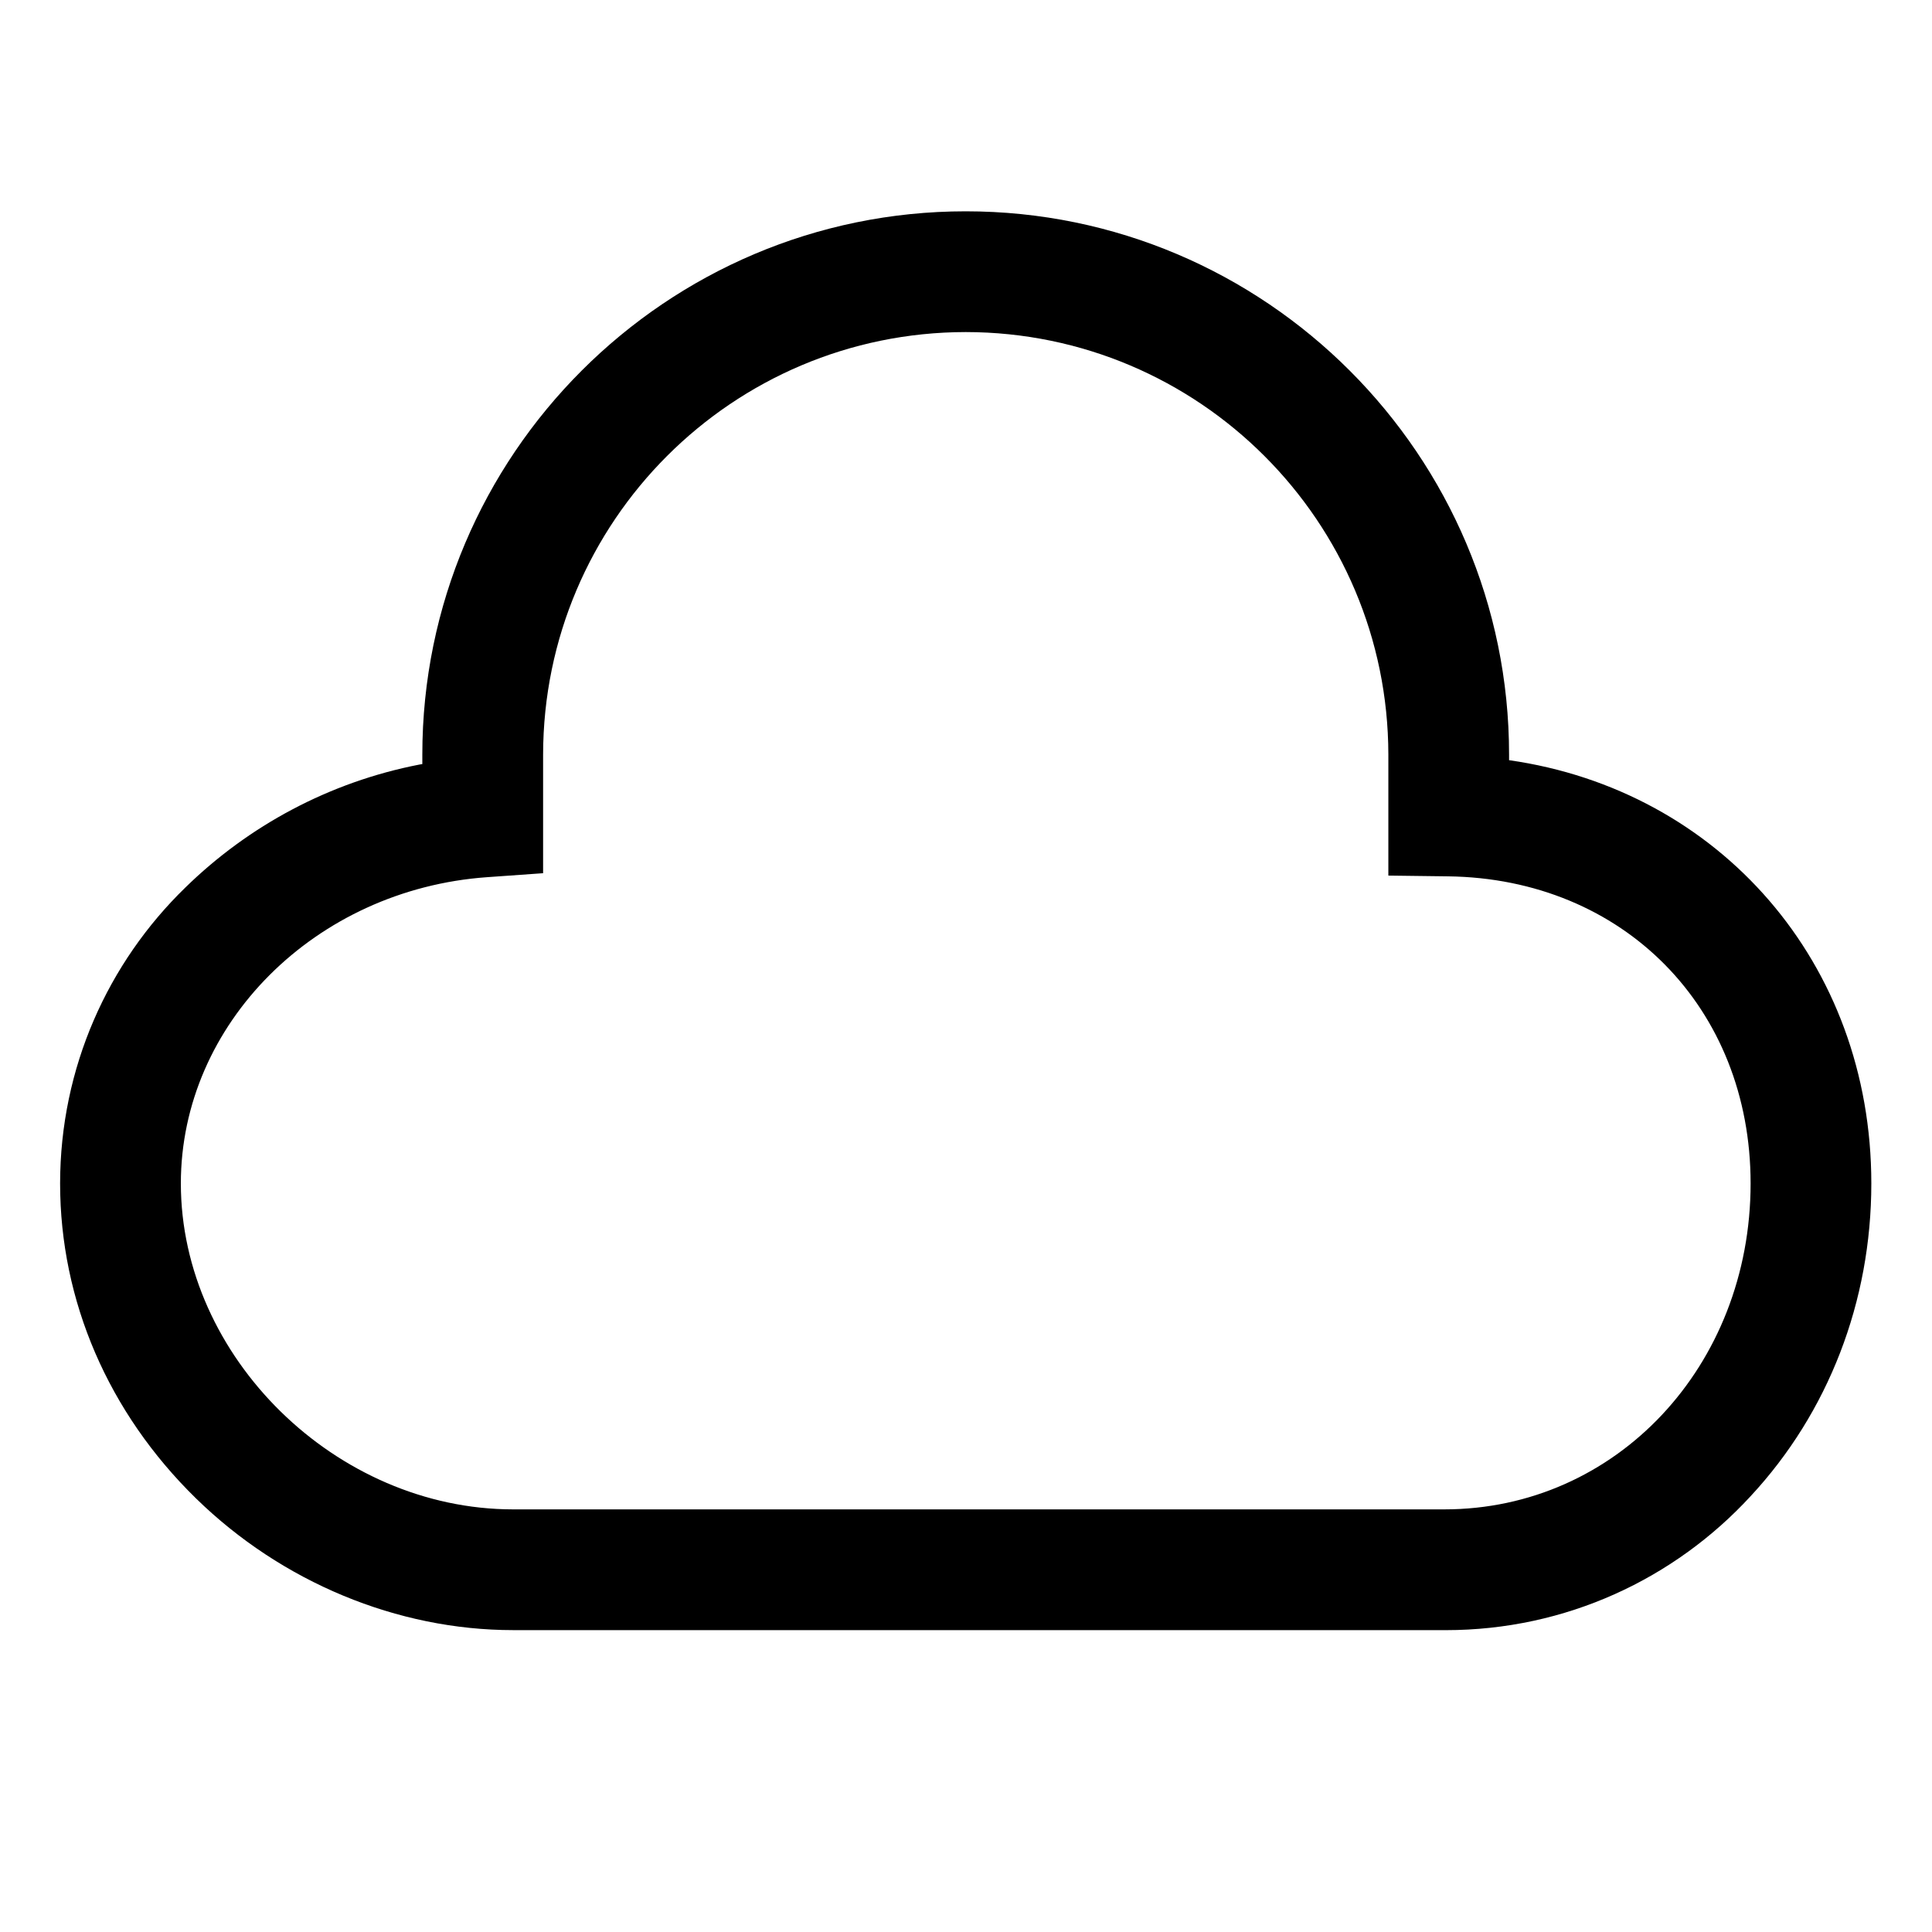
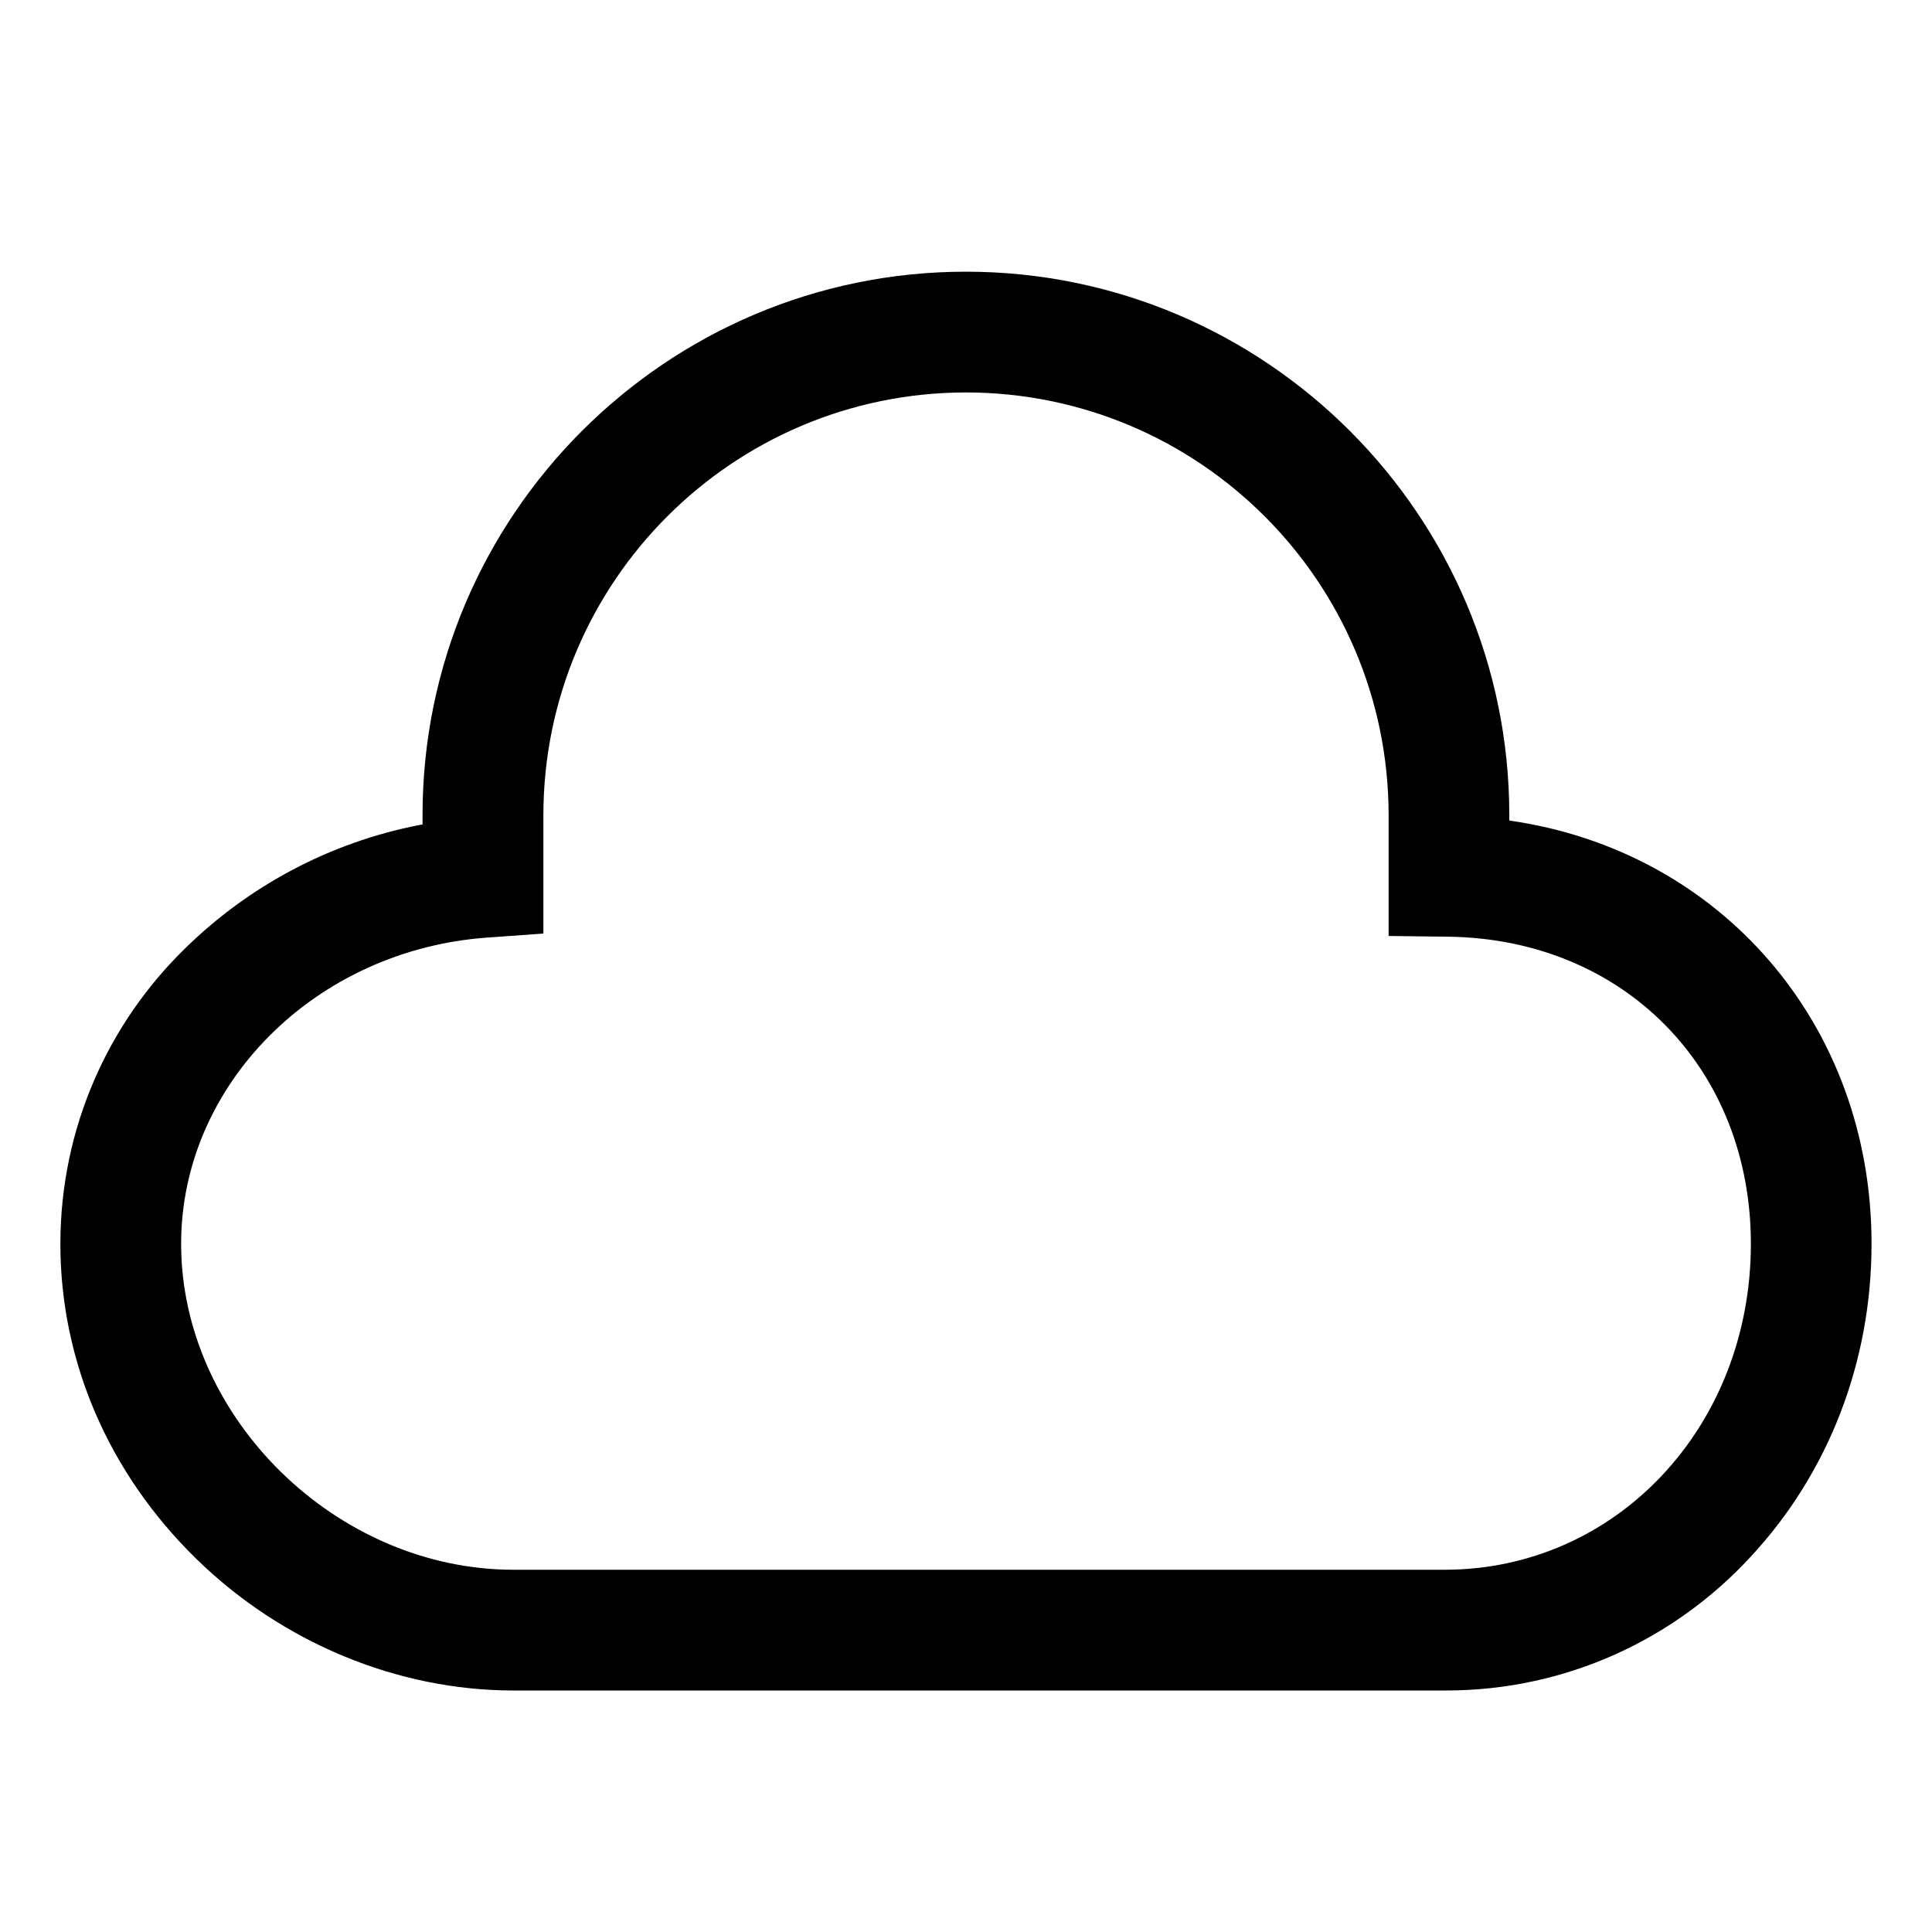
- <svg xmlns="http://www.w3.org/2000/svg" version="1.1" width="64" height="64" viewBox="0 0 64 64">
-   <path d="M47.845 54h-30.845c-3.842 0-7.671-1.591-10.508-4.364-2.903-2.838-4.501-6.544-4.501-10.434 0.003-3.844 1.592-7.317 4.147-9.799l0.003-0.003c2.089-2.043 4.766-3.493 7.753-4.073l0.096-0.016v-0.311c0-9.925 8.075-18 18-18s18 8.075 18 18v0.182c6.965 0.992 12 6.716 12 14.021 0 3.909-1.422 7.59-4.004 10.366-2.515 2.729-6.107 4.432-10.097 4.432-0.016 0-0.032 0-0.048-0h0.002zM31.991 11c-7.728 0.009-13.991 6.272-14 13.999v3.927l-1.858 0.132c-5.687 0.405-10.142 4.861-10.142 10.144 0 5.752 5.144 10.798 11.009 10.798h30.845c5.689 0 10.146-4.743 10.146-10.798 0-5.821-4.216-10.099-10.025-10.172l-1.975-0.025v-4.005c-0.009-7.728-6.272-13.991-13.999-14h-0.001z" />
+ <svg xmlns="http://www.w3.org/2000/svg" version="1.1" width="24" height="24" viewBox="0 0 24 24">
+   <path d="M17.945 21h-11.567c-1.441 0-2.877-0.596-3.94-1.636-1.089-1.064-1.688-2.454-1.688-3.913 0.001-1.442 0.597-2.744 1.555-3.675l0.001-0.001c0.783-0.766 1.787-1.31 2.907-1.527l0.036-0.006v-0.117c0-3.722 3.028-6.75 6.75-6.75s6.75 3.028 6.75 6.75v0.068c2.612 0.372 4.5 2.519 4.5 5.258 0 1.466-0.533 2.846-1.501 3.887-0.943 1.023-2.29 1.662-3.786 1.662-0.006 0-0.012 0-0.018-0h0.001zM12 4.875c-2.898 0.003-5.247 2.352-5.25 5.25v1.472l-0.697 0.050c-2.133 0.152-3.803 1.823-3.803 3.804 0 2.157 1.929 4.049 4.128 4.049h11.567c2.134 0 3.805-1.779 3.805-4.049 0-2.183-1.581-3.787-3.759-3.815l-0.741-0.009v-1.502c-0.003-2.898-2.352-5.247-5.25-5.25h-0z" />
</svg>
